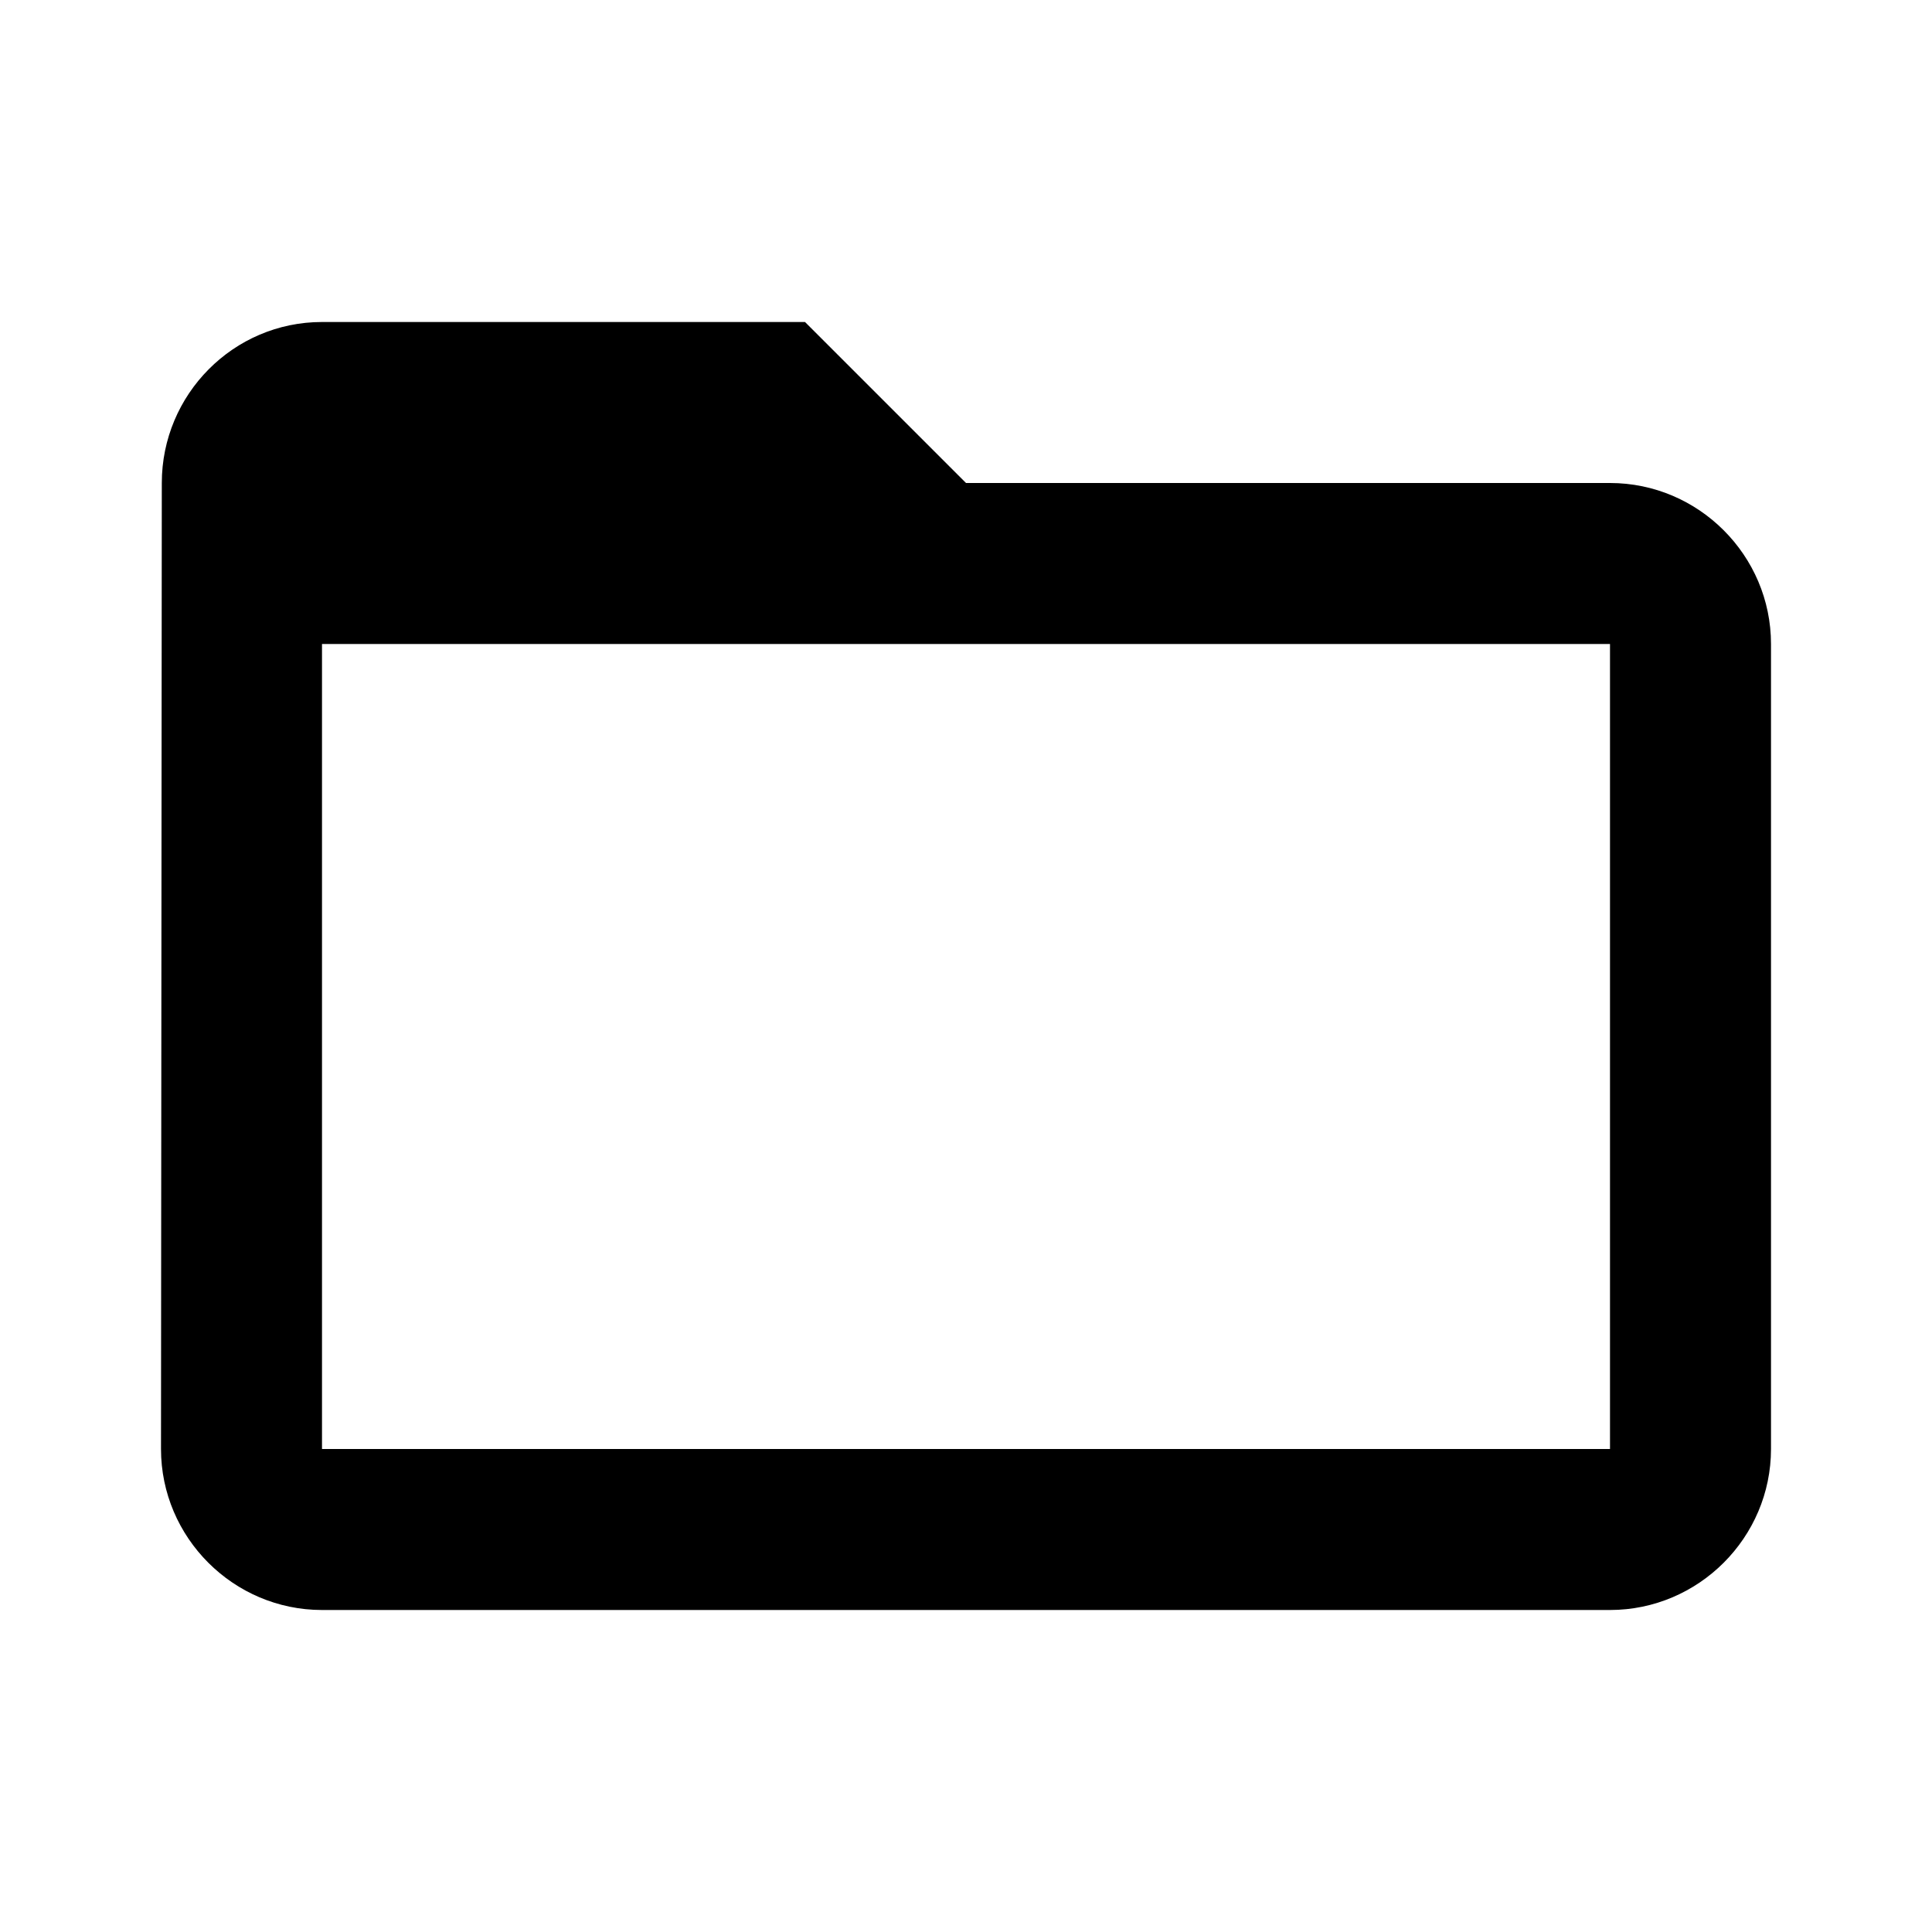
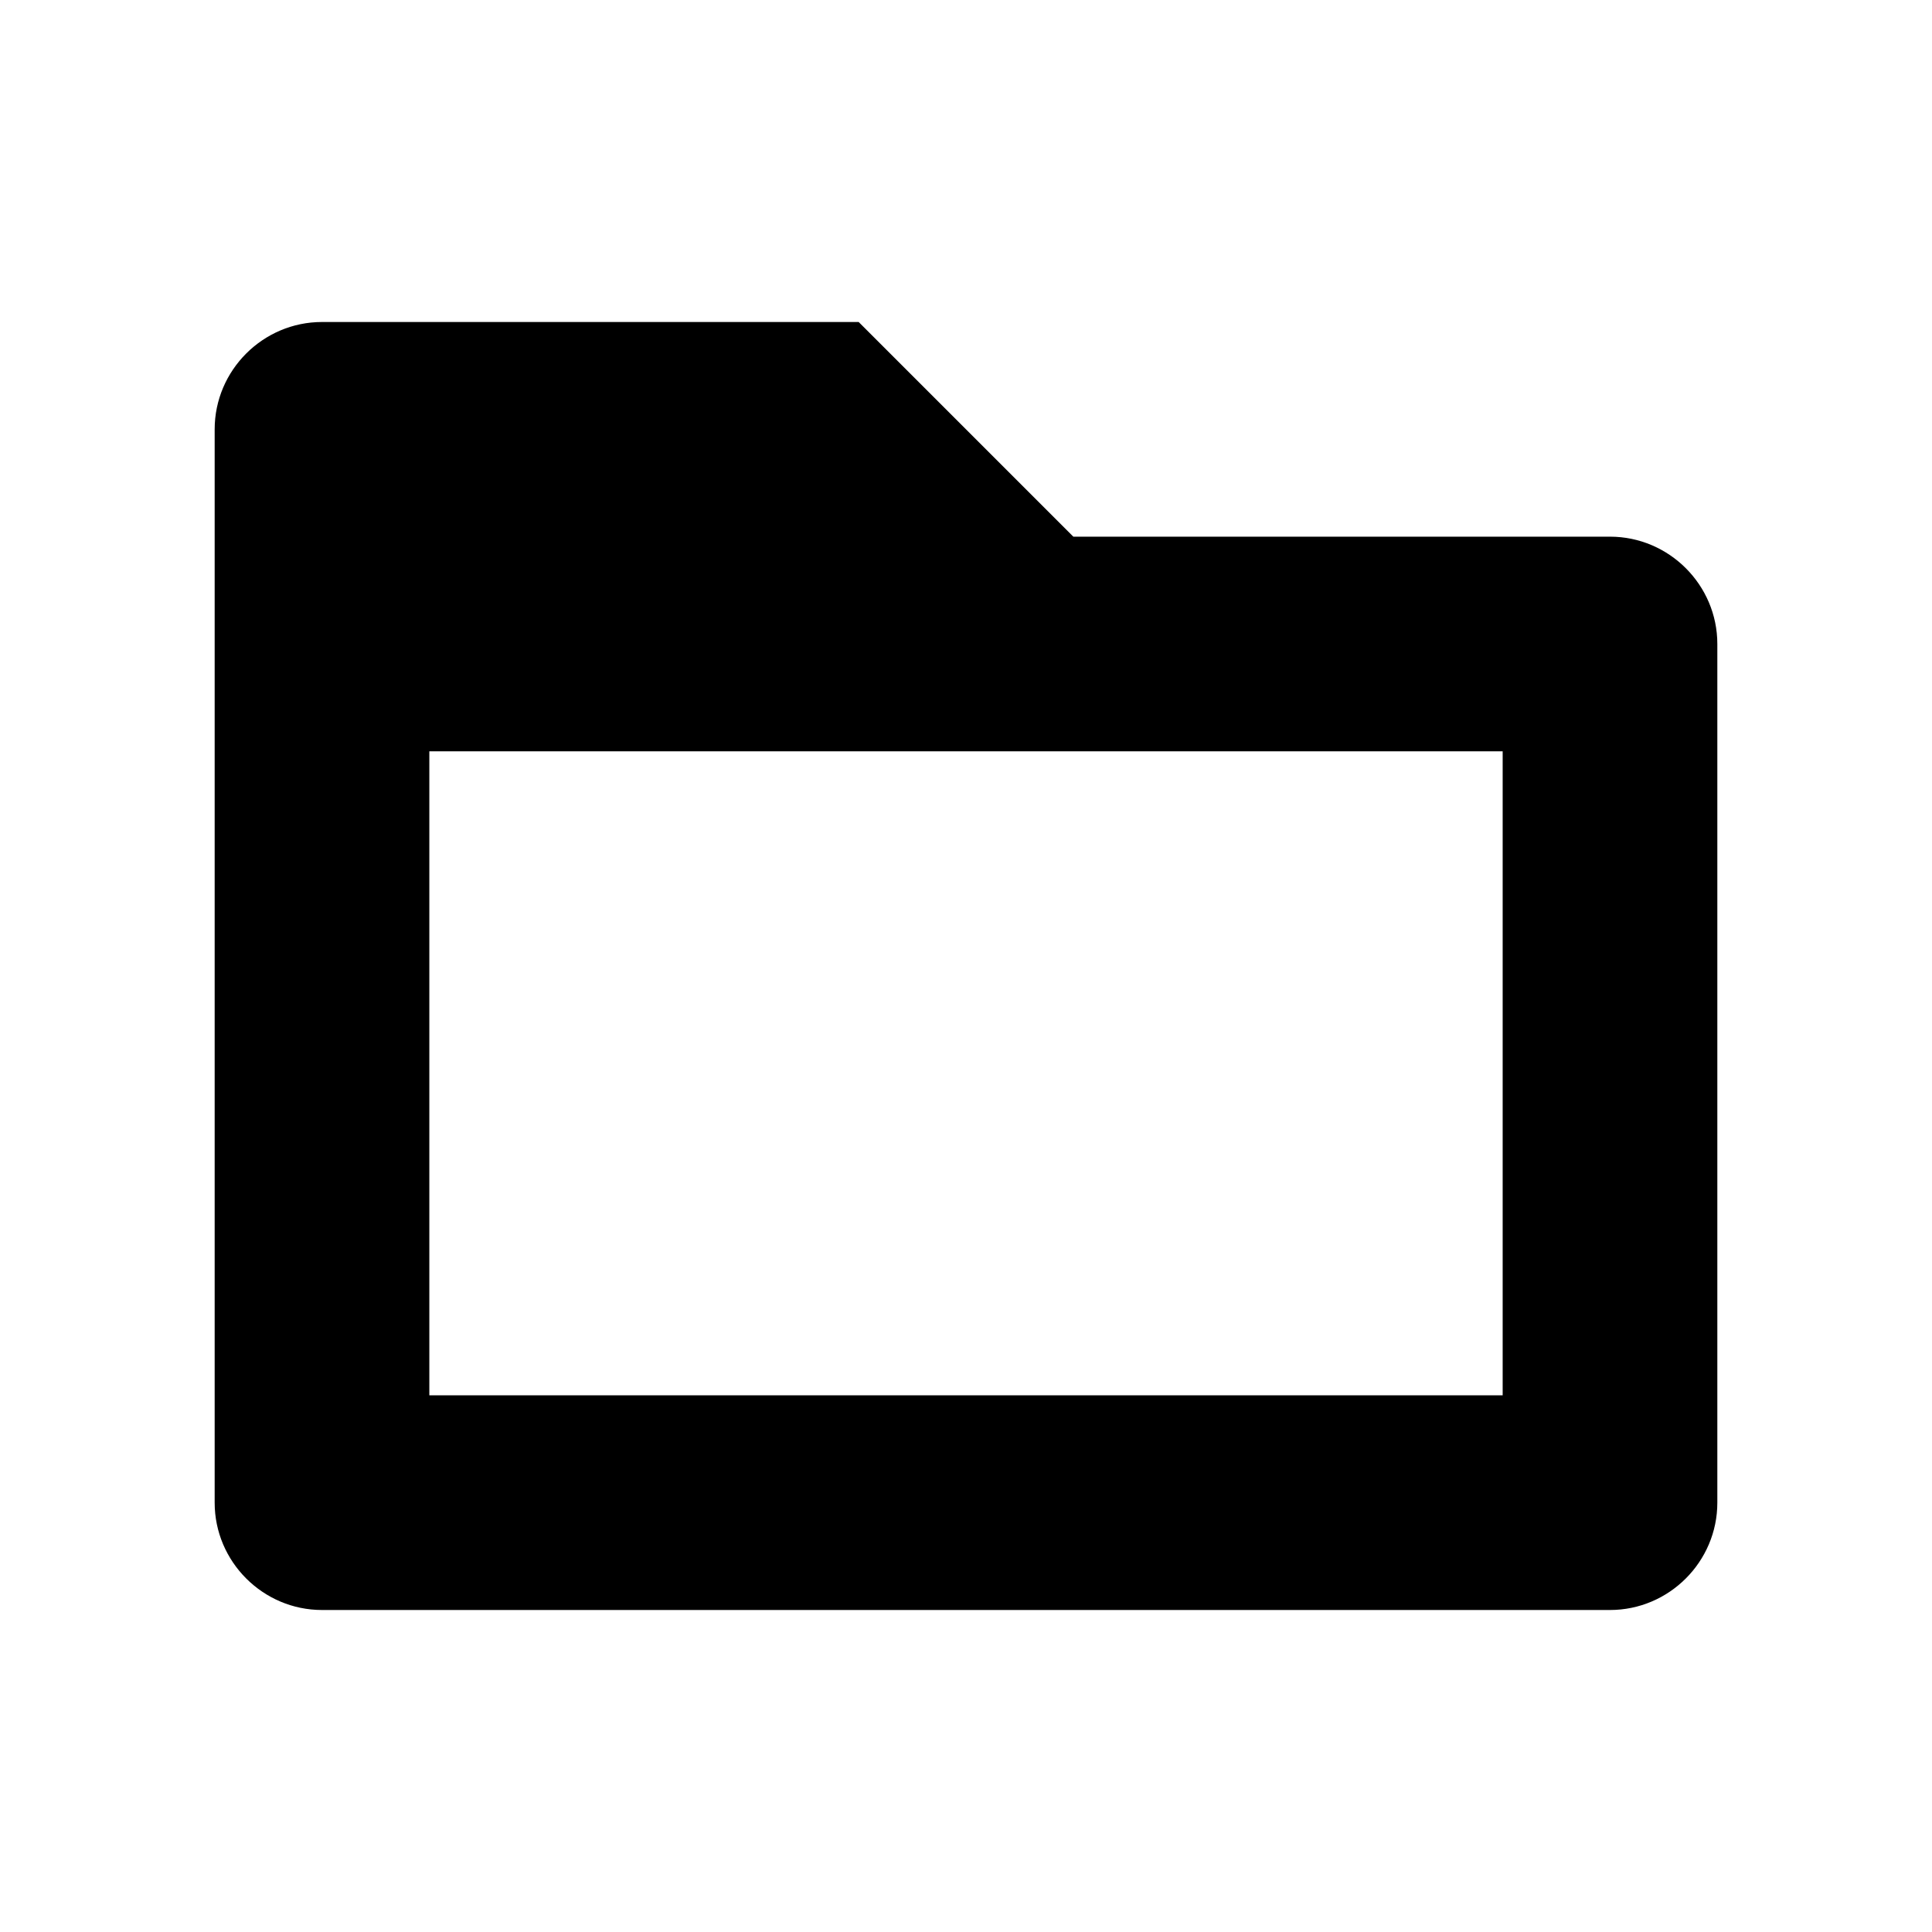
- <svg xmlns="http://www.w3.org/2000/svg" width="24" height="24" viewBox="0 0 24 24">
-   <path d="M20 6h-8l-2-2H4c-1.1 0-1.99.9-1.99 2L2 18c0 1.1.9 2 2 2h16c1.1 0 2-.9 2-2V8c0-1.1-.9-2-2-2zm0 12H4V8h16v10z" />
+ <svg xmlns="http://www.w3.org/2000/svg" width="18" height="18" viewBox="0 0 18 18">
+   <path d="M15 5h-5L8 3H3c-.55 0-1 .45-1 1v10c0 .55.45 1 1 1h12c.55 0 1-.45 1-1V6c0-.55-.45-1-1-1zm-1 8H4V7h10v6z" />
</svg>
